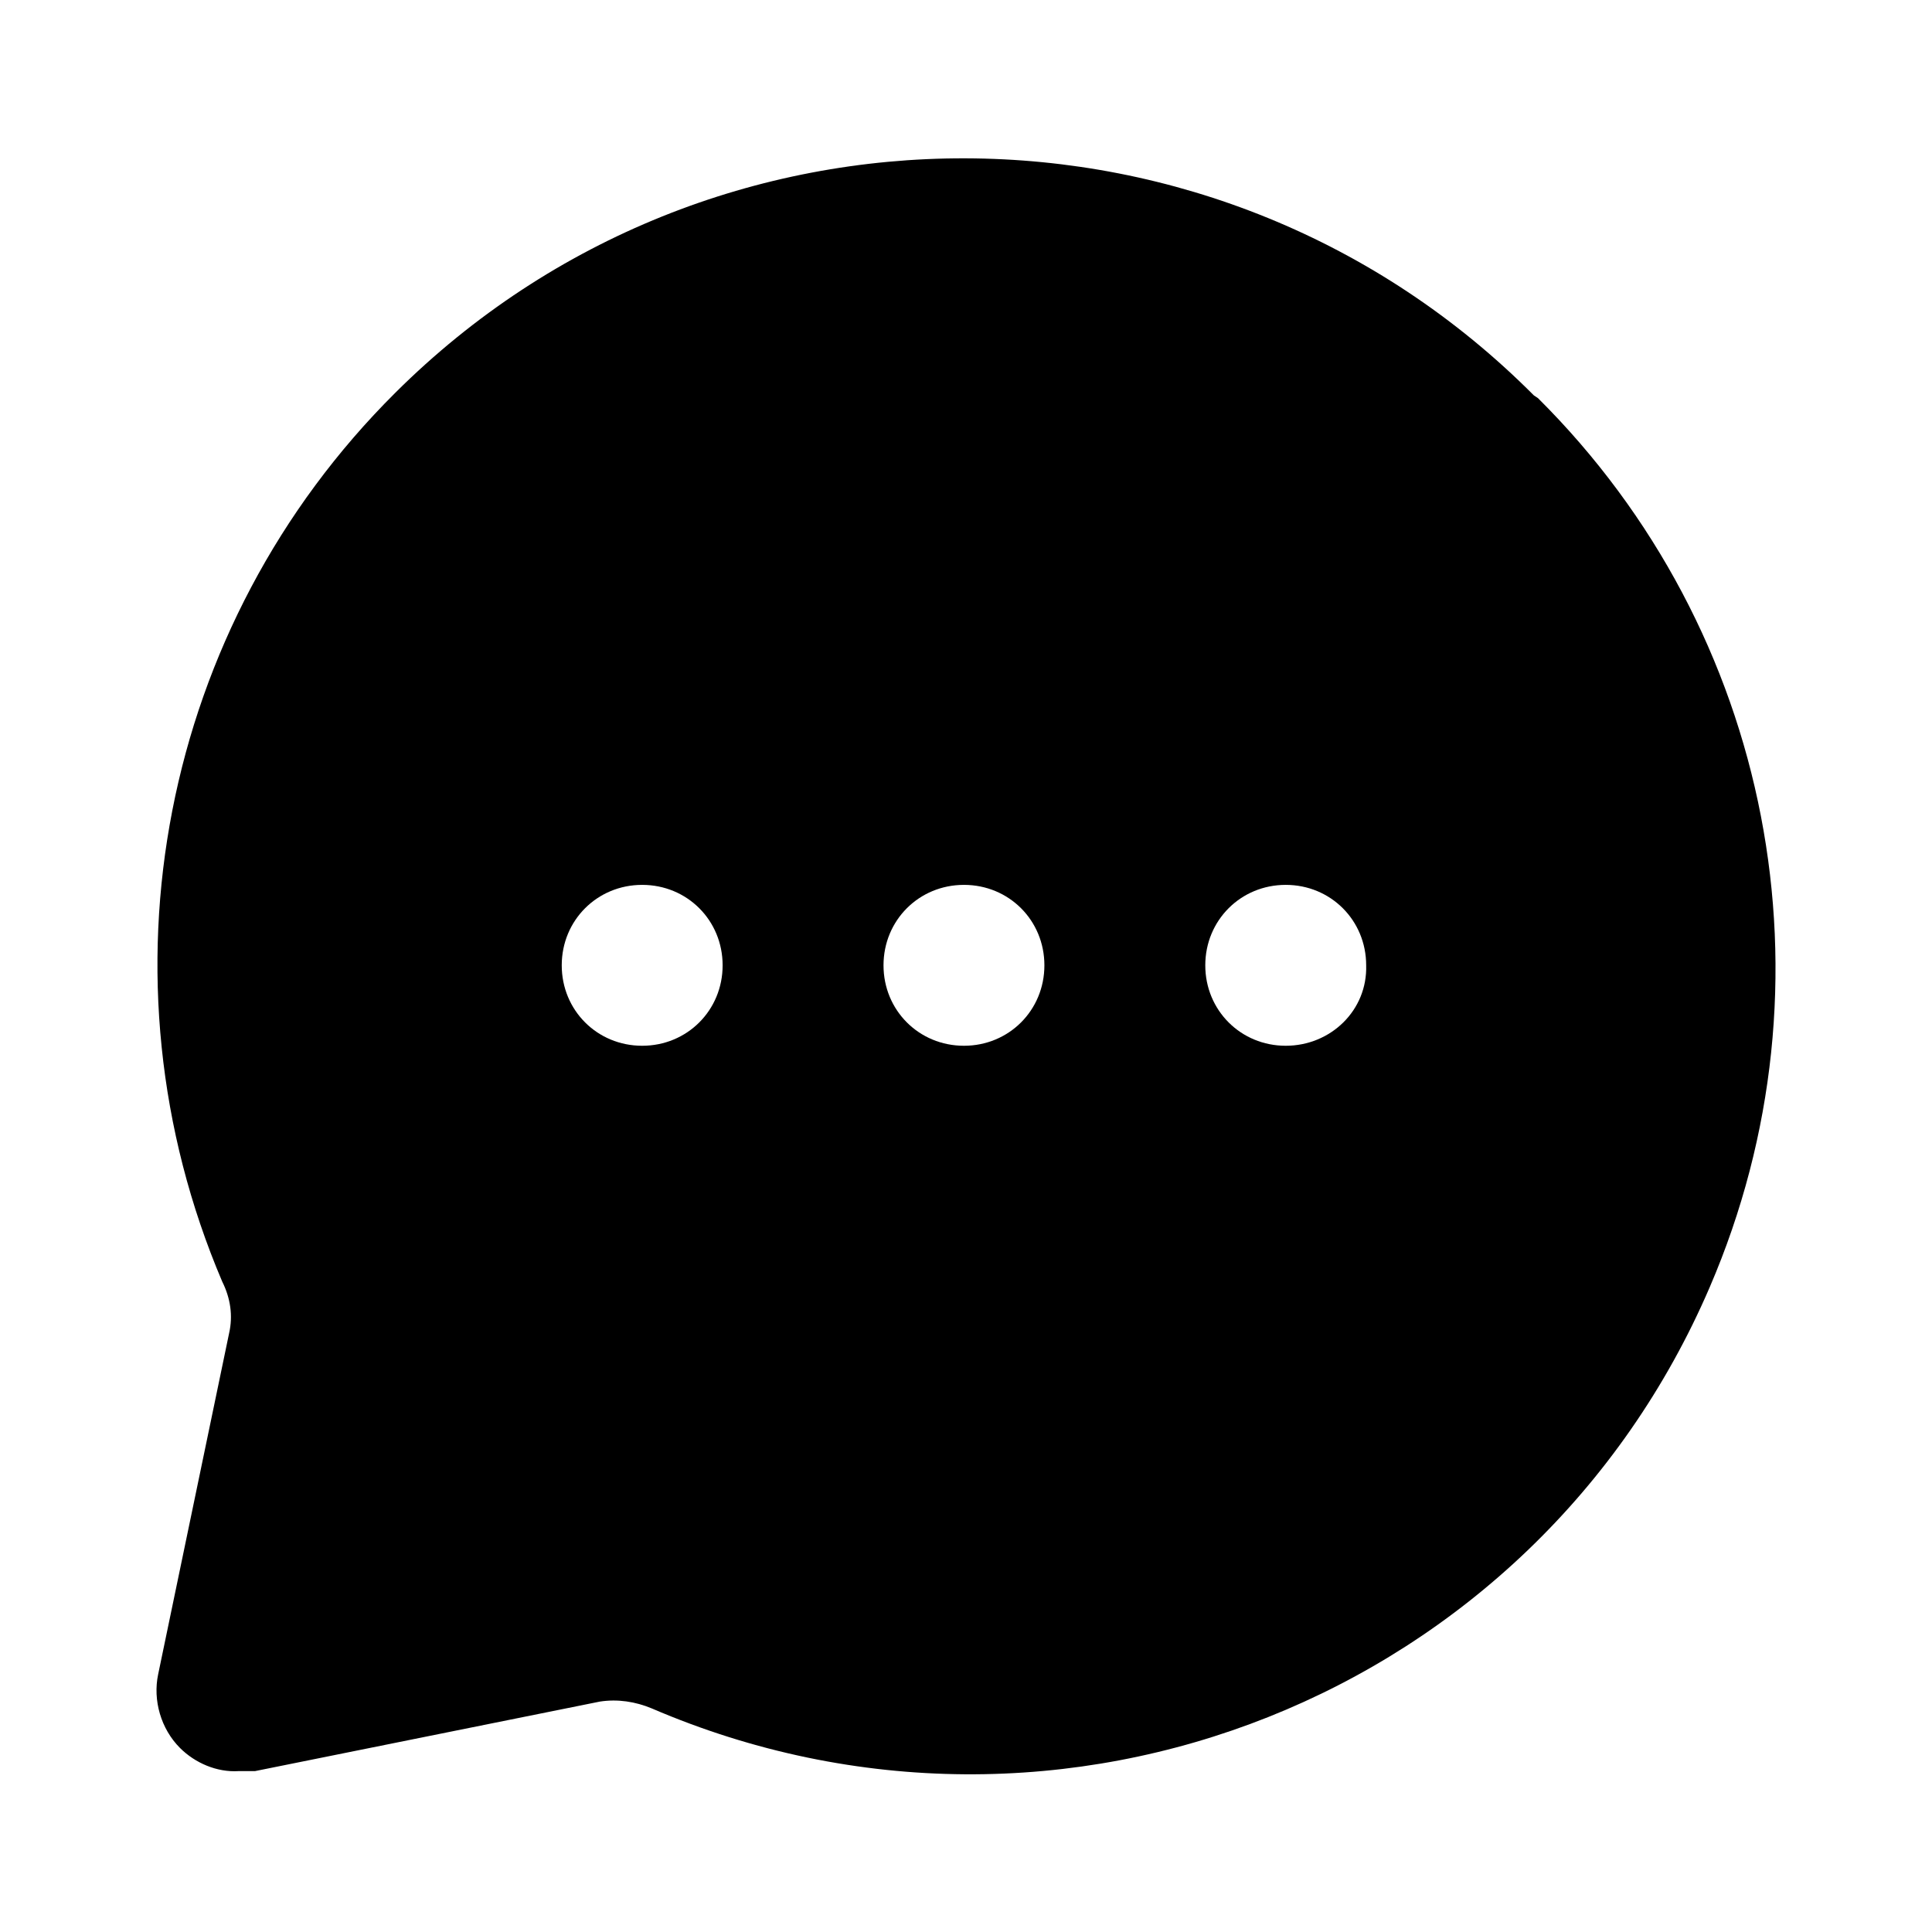
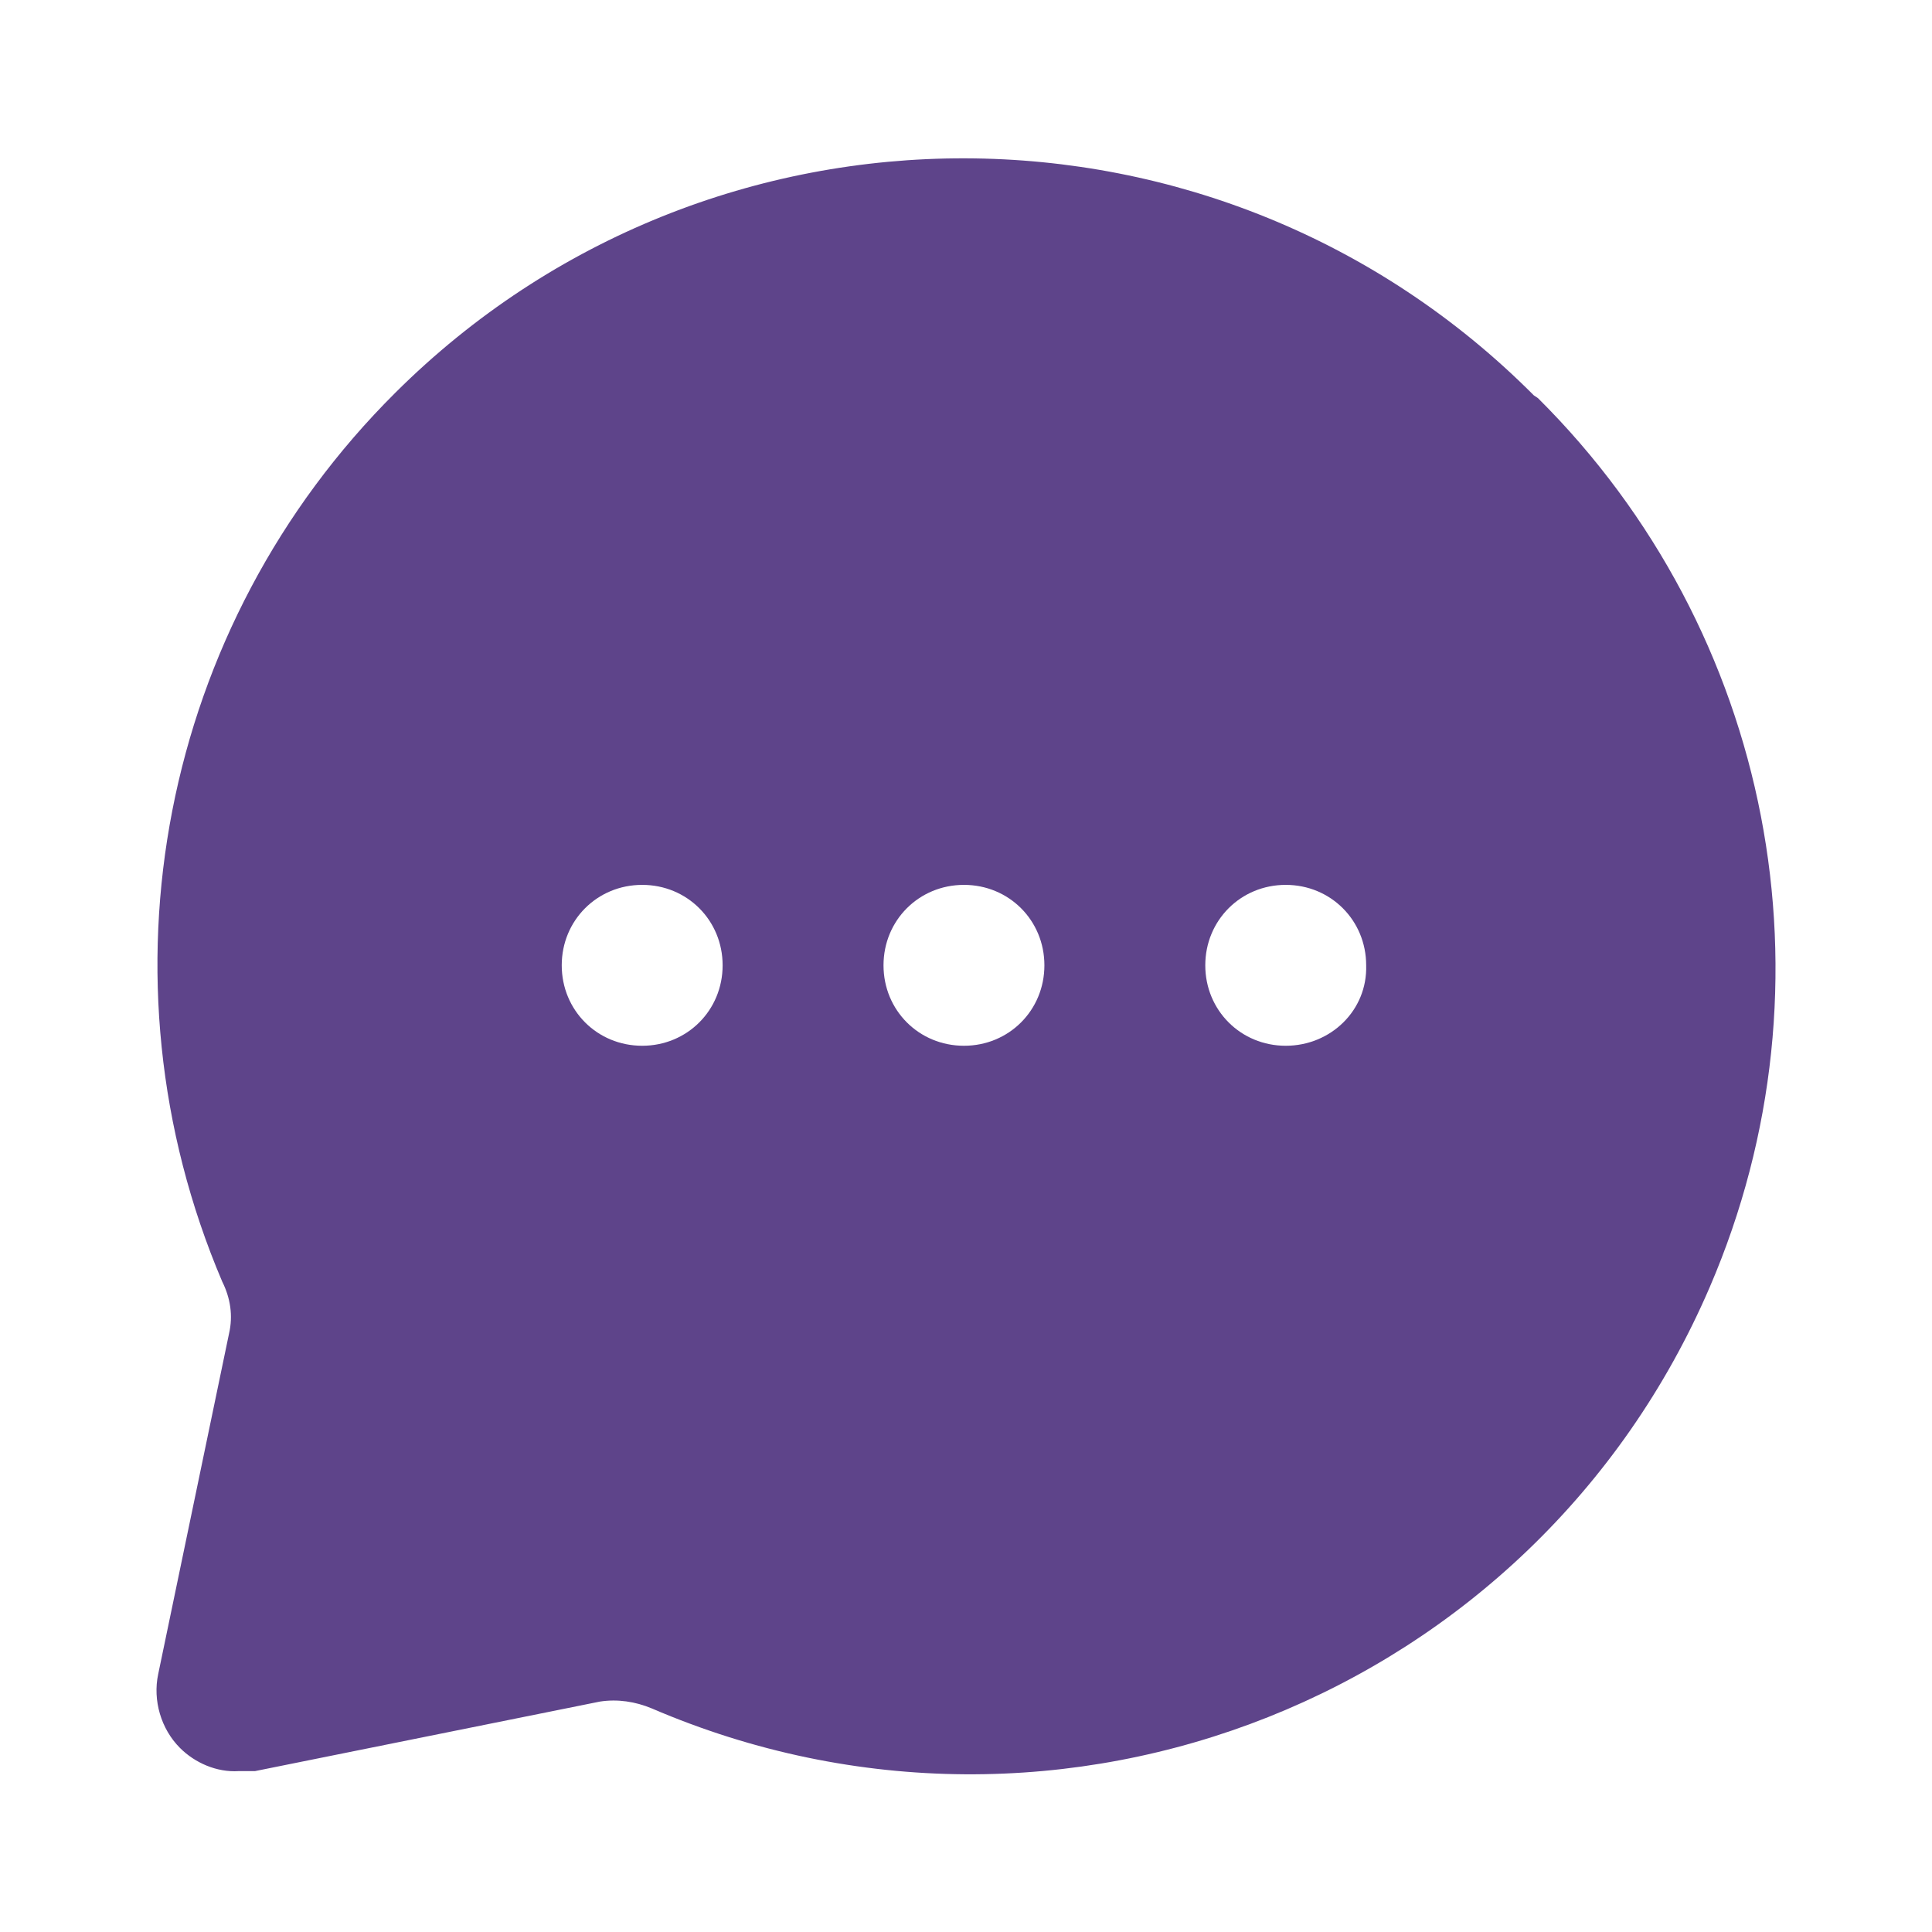
- <svg xmlns="http://www.w3.org/2000/svg" version="1.1" Pill="#5E448A" id="Icons" x="0px" y="0px" viewBox="0 0 141.7 141.7" style="enable-background:new 0 0 141.7 141.7;" xml:space="preserve">
+ <svg xmlns="http://www.w3.org/2000/svg" version="1.1" fill="#5E448A" id="Icons" x="0px" y="0px" viewBox="0 0 141.7 141.7" style="enable-background:new 0 0 141.7 141.7;" xml:space="preserve">
  <g id="message-circle_00000160872600494306336520000009011082436131211190_">
    <g>
      <g>
        <path d="M112.5,29C89.5,5.9,52.1,5.8,29,28.8C11.8,45.9,6.8,71.7,16.3,94c0.6,1.2,0.8,2.5,0.5,3.8l-5.2,25     c-0.4,1.9,0.2,4,1.6,5.4c1.1,1.1,2.7,1.8,4.3,1.7h1.2l25.3-5.1c1.3-0.2,2.6,0,3.8,0.5c30,12.9,64.7-0.9,77.6-30.9     c9.6-22.3,4.6-48.1-12.6-65.2L112.5,29z M47.1,76.7c-3.3,0-5.9-2.6-5.9-5.9c0-3.3,2.6-5.9,5.9-5.9s5.9,2.6,5.9,5.9     C53,74.1,50.4,76.7,47.1,76.7z M70.7,76.7c-3.3,0-5.9-2.6-5.9-5.9c0-3.3,2.6-5.9,5.9-5.9c3.3,0,5.9,2.6,5.9,5.9     C76.6,74.1,74,76.7,70.7,76.7z M94.3,76.7c-3.3,0-5.9-2.6-5.9-5.9c0-3.3,2.6-5.9,5.9-5.9c3.3,0,5.9,2.6,5.9,5.9     C100.3,74.1,97.6,76.7,94.3,76.7z" />
      </g>
    </g>
  </g>
</svg>
